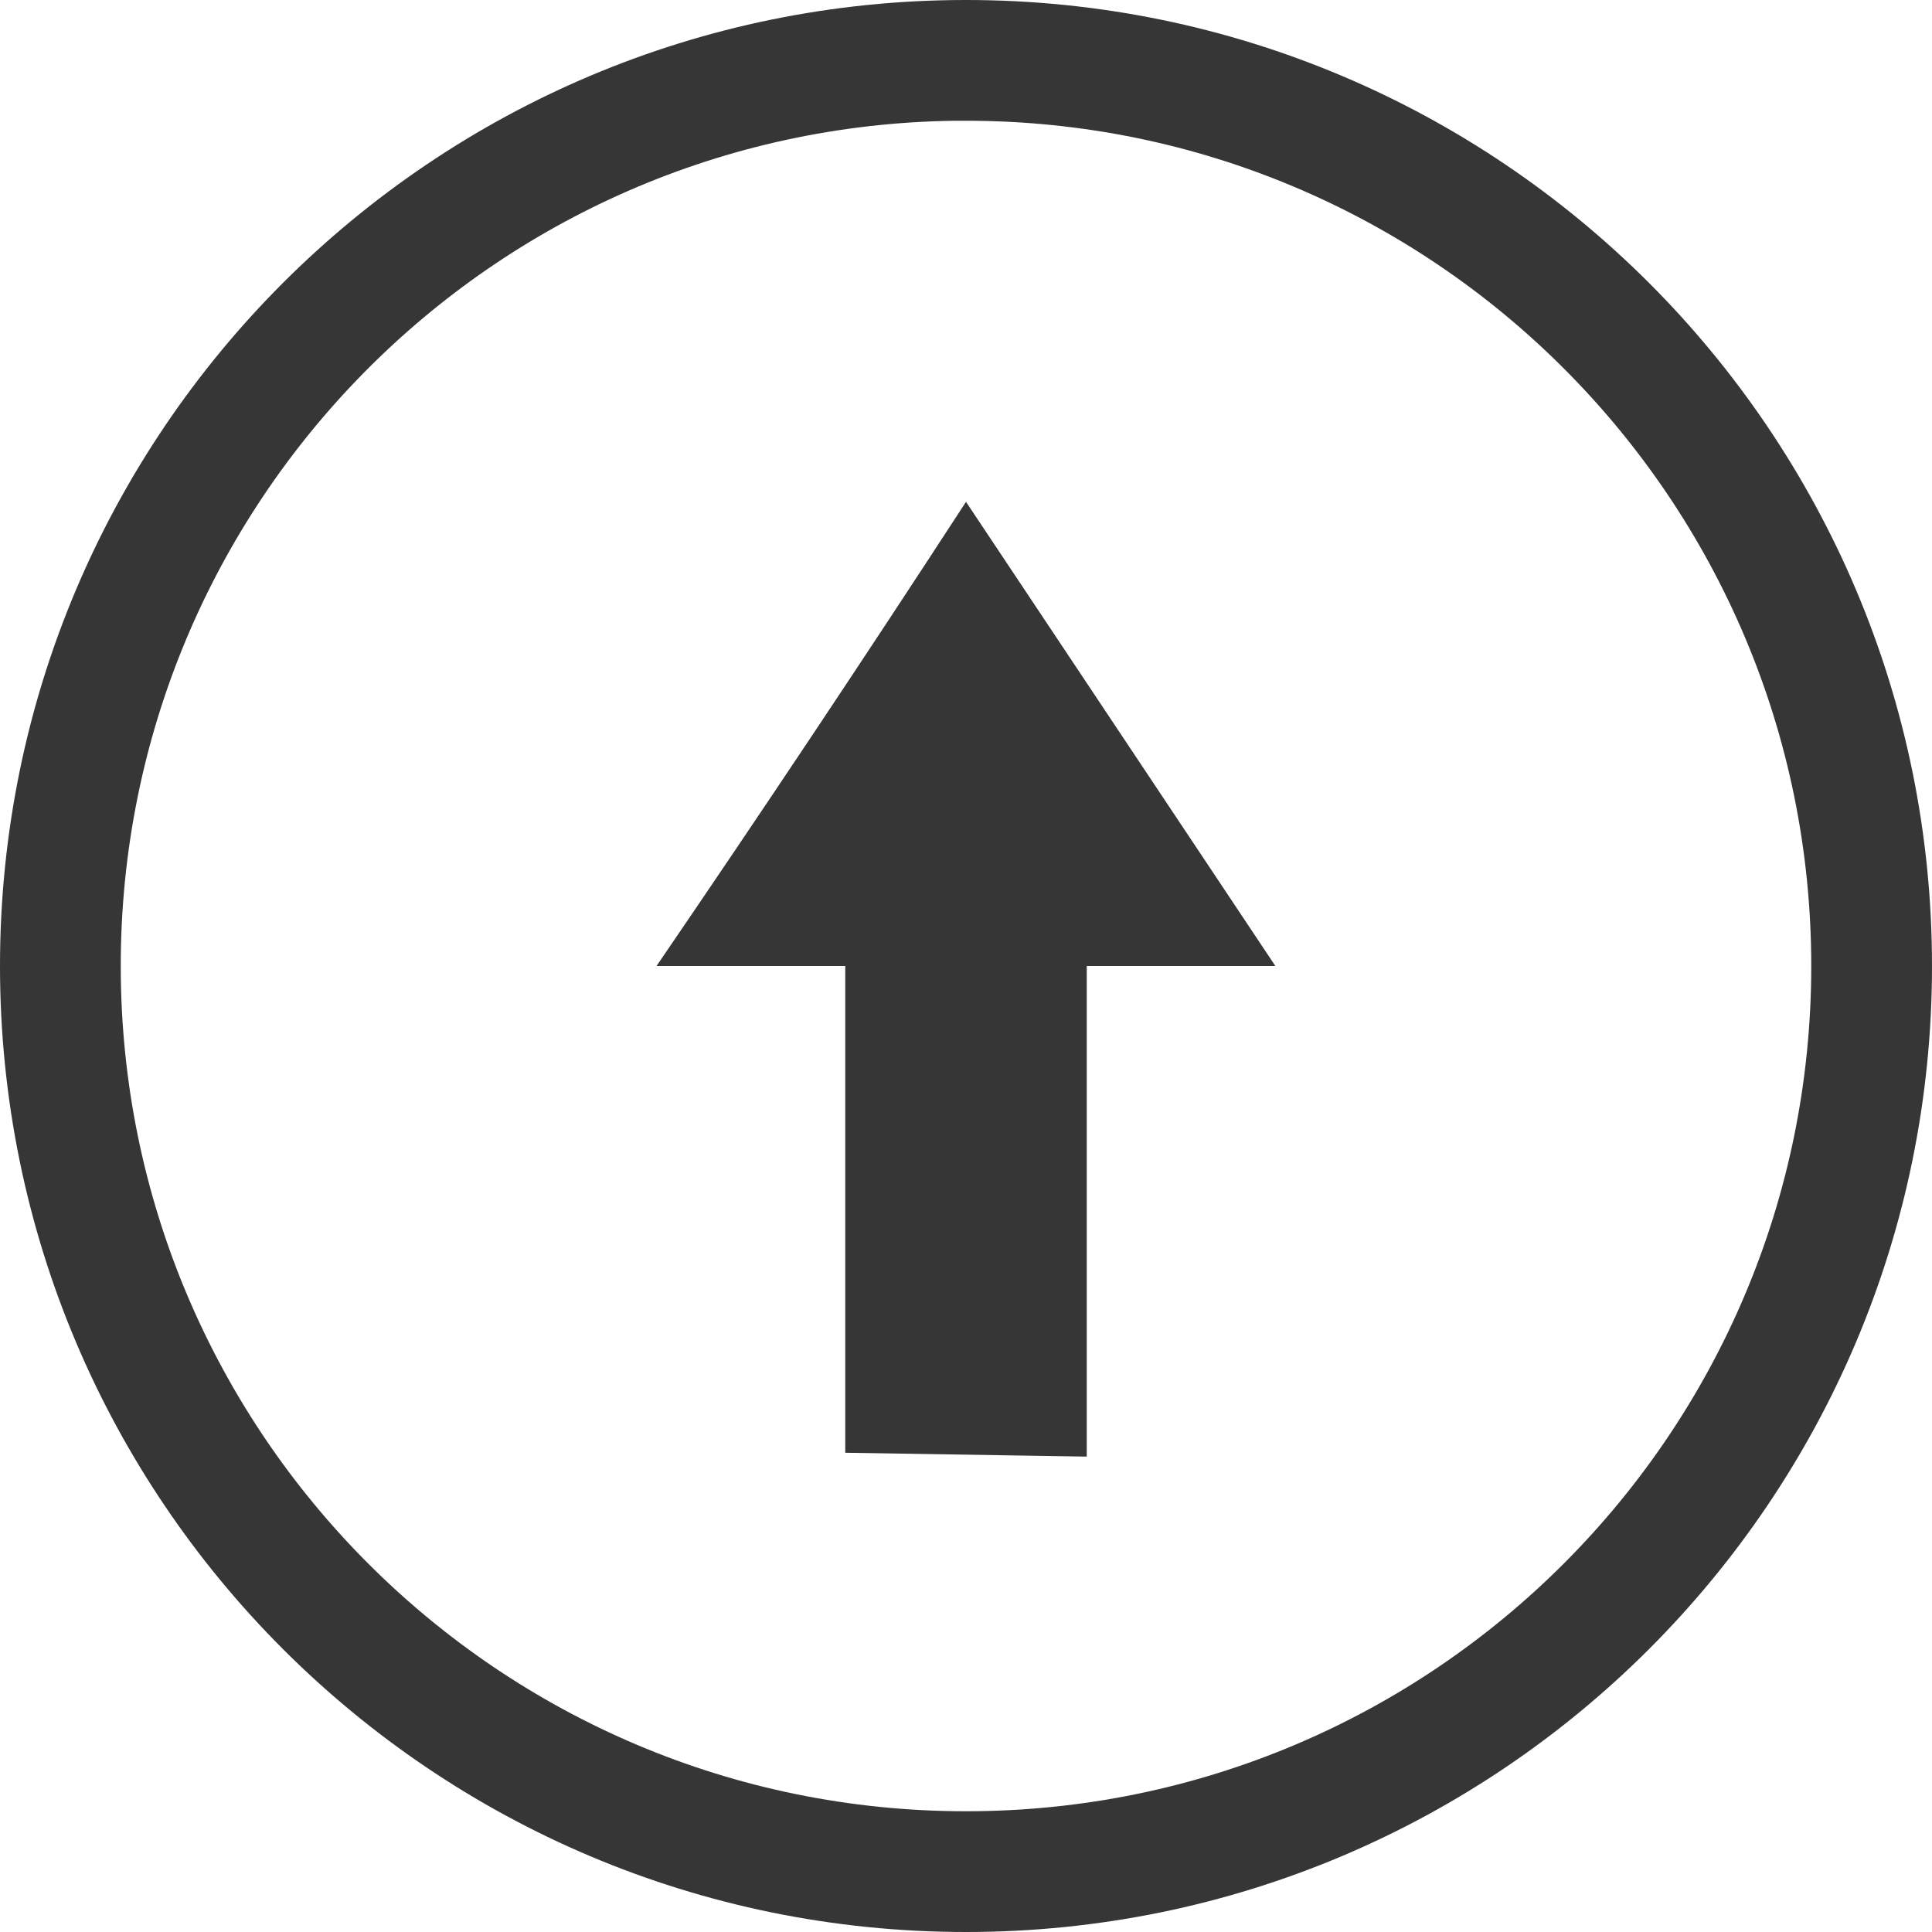
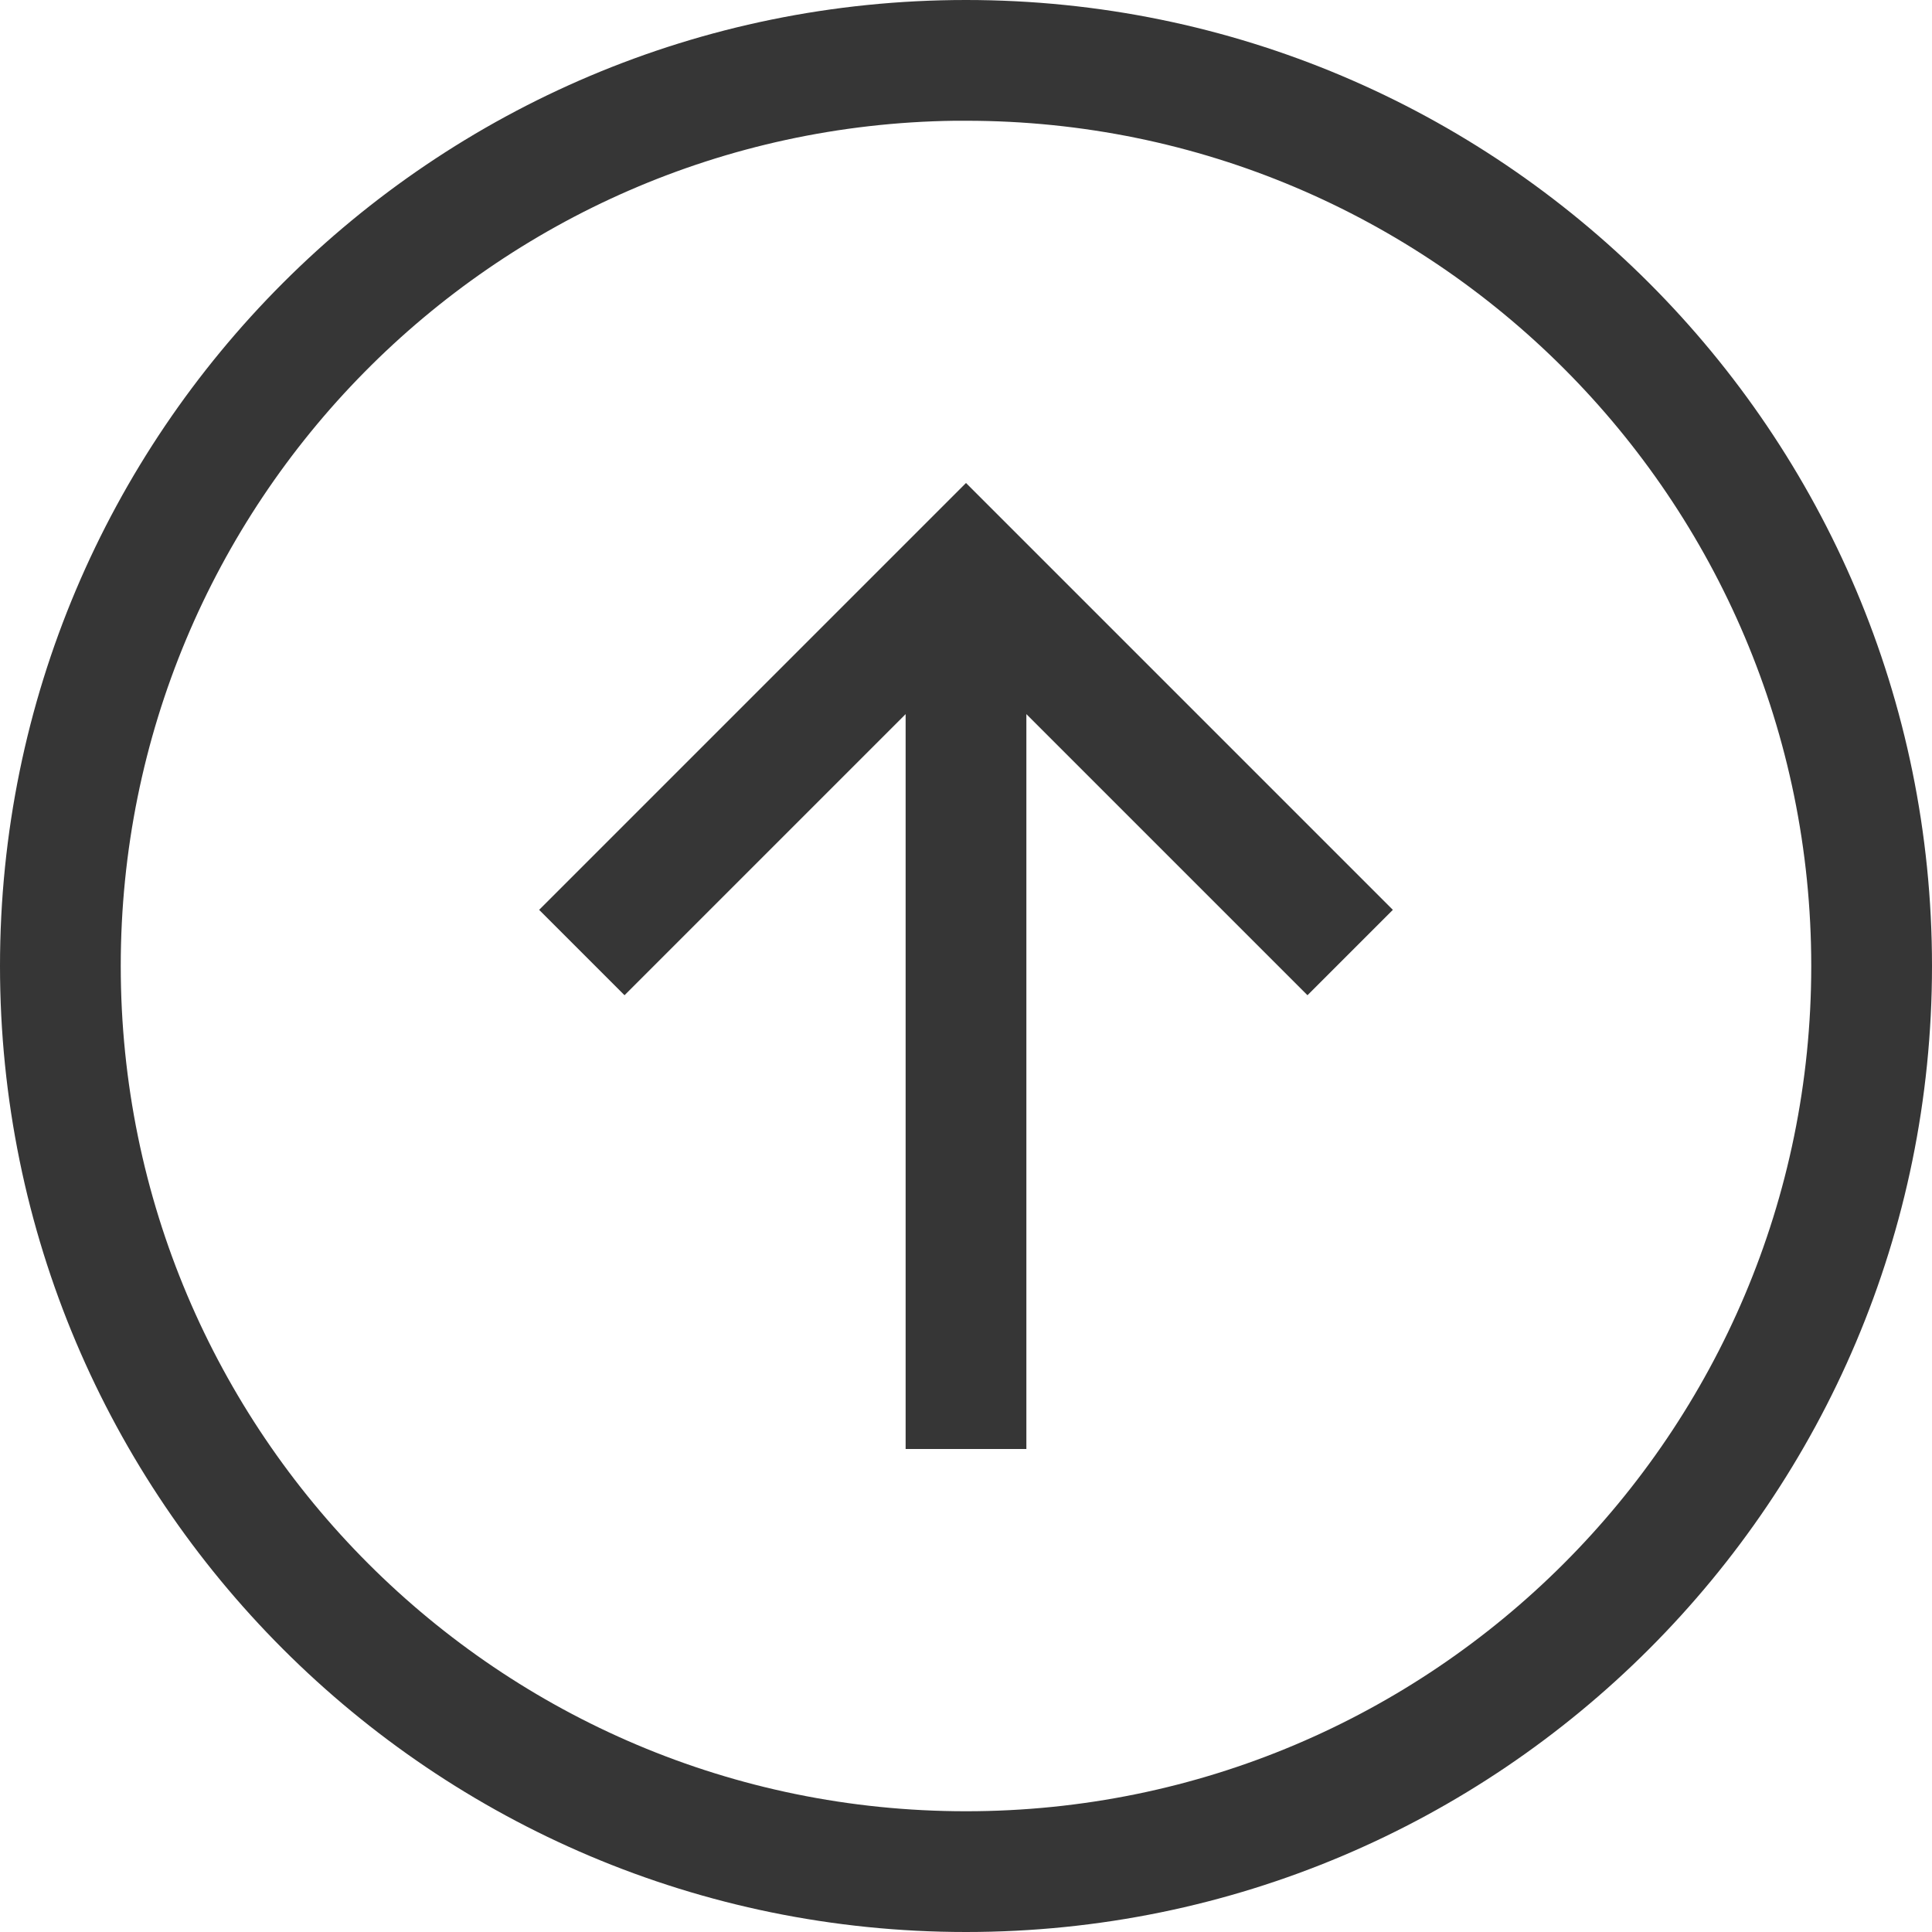
<svg xmlns="http://www.w3.org/2000/svg" width="16" height="16" enable-background="new" version="1.1">
-   <path d="m8 4.156 2.562 3.844h-1.562v4.063l-2-0.032v-4.031h-1.563c0.869-1.272 1.723-2.553 2.563-3.844zm0-4.156a8 8 0 0 0-8 8 8 8 0 0 0 8 8 8 8 0 0 0 8-8 8 8 0 0 0-8-8zm-0.094 1a7 7 0 0 1 0.094 0 7 7 0 0 1 7 7 7 7 0 0 1-7 7 7 7 0 0 1-7-7 7 7 0 0 1 6.906-7z" fill="#363636" />
+   <path d="m8 0c-4.418 0-8 3.582-8 8s3.582 8 8 8 8-3.582 8-8-3.582-8-8-8zm-0.094 1c0.031-2.0927e-4 0.062-2.0927e-4 0.094 0 3.866 0 7 3.134 7 7 0 3.866-3.134 7-7 7-3.866 0-7-3.134-7-7-3.4384e-4 -3.83 3.077-6.949 6.906-7z" fill="#363636" />
+   <path d="m7.5 12v-6.086l-2.328 2.328-0.707-0.707 3.535-3.535 3.535 3.535-0.707 0.707-2.328-2.328v6.086h-1z" fill="#363636" />
</svg>
